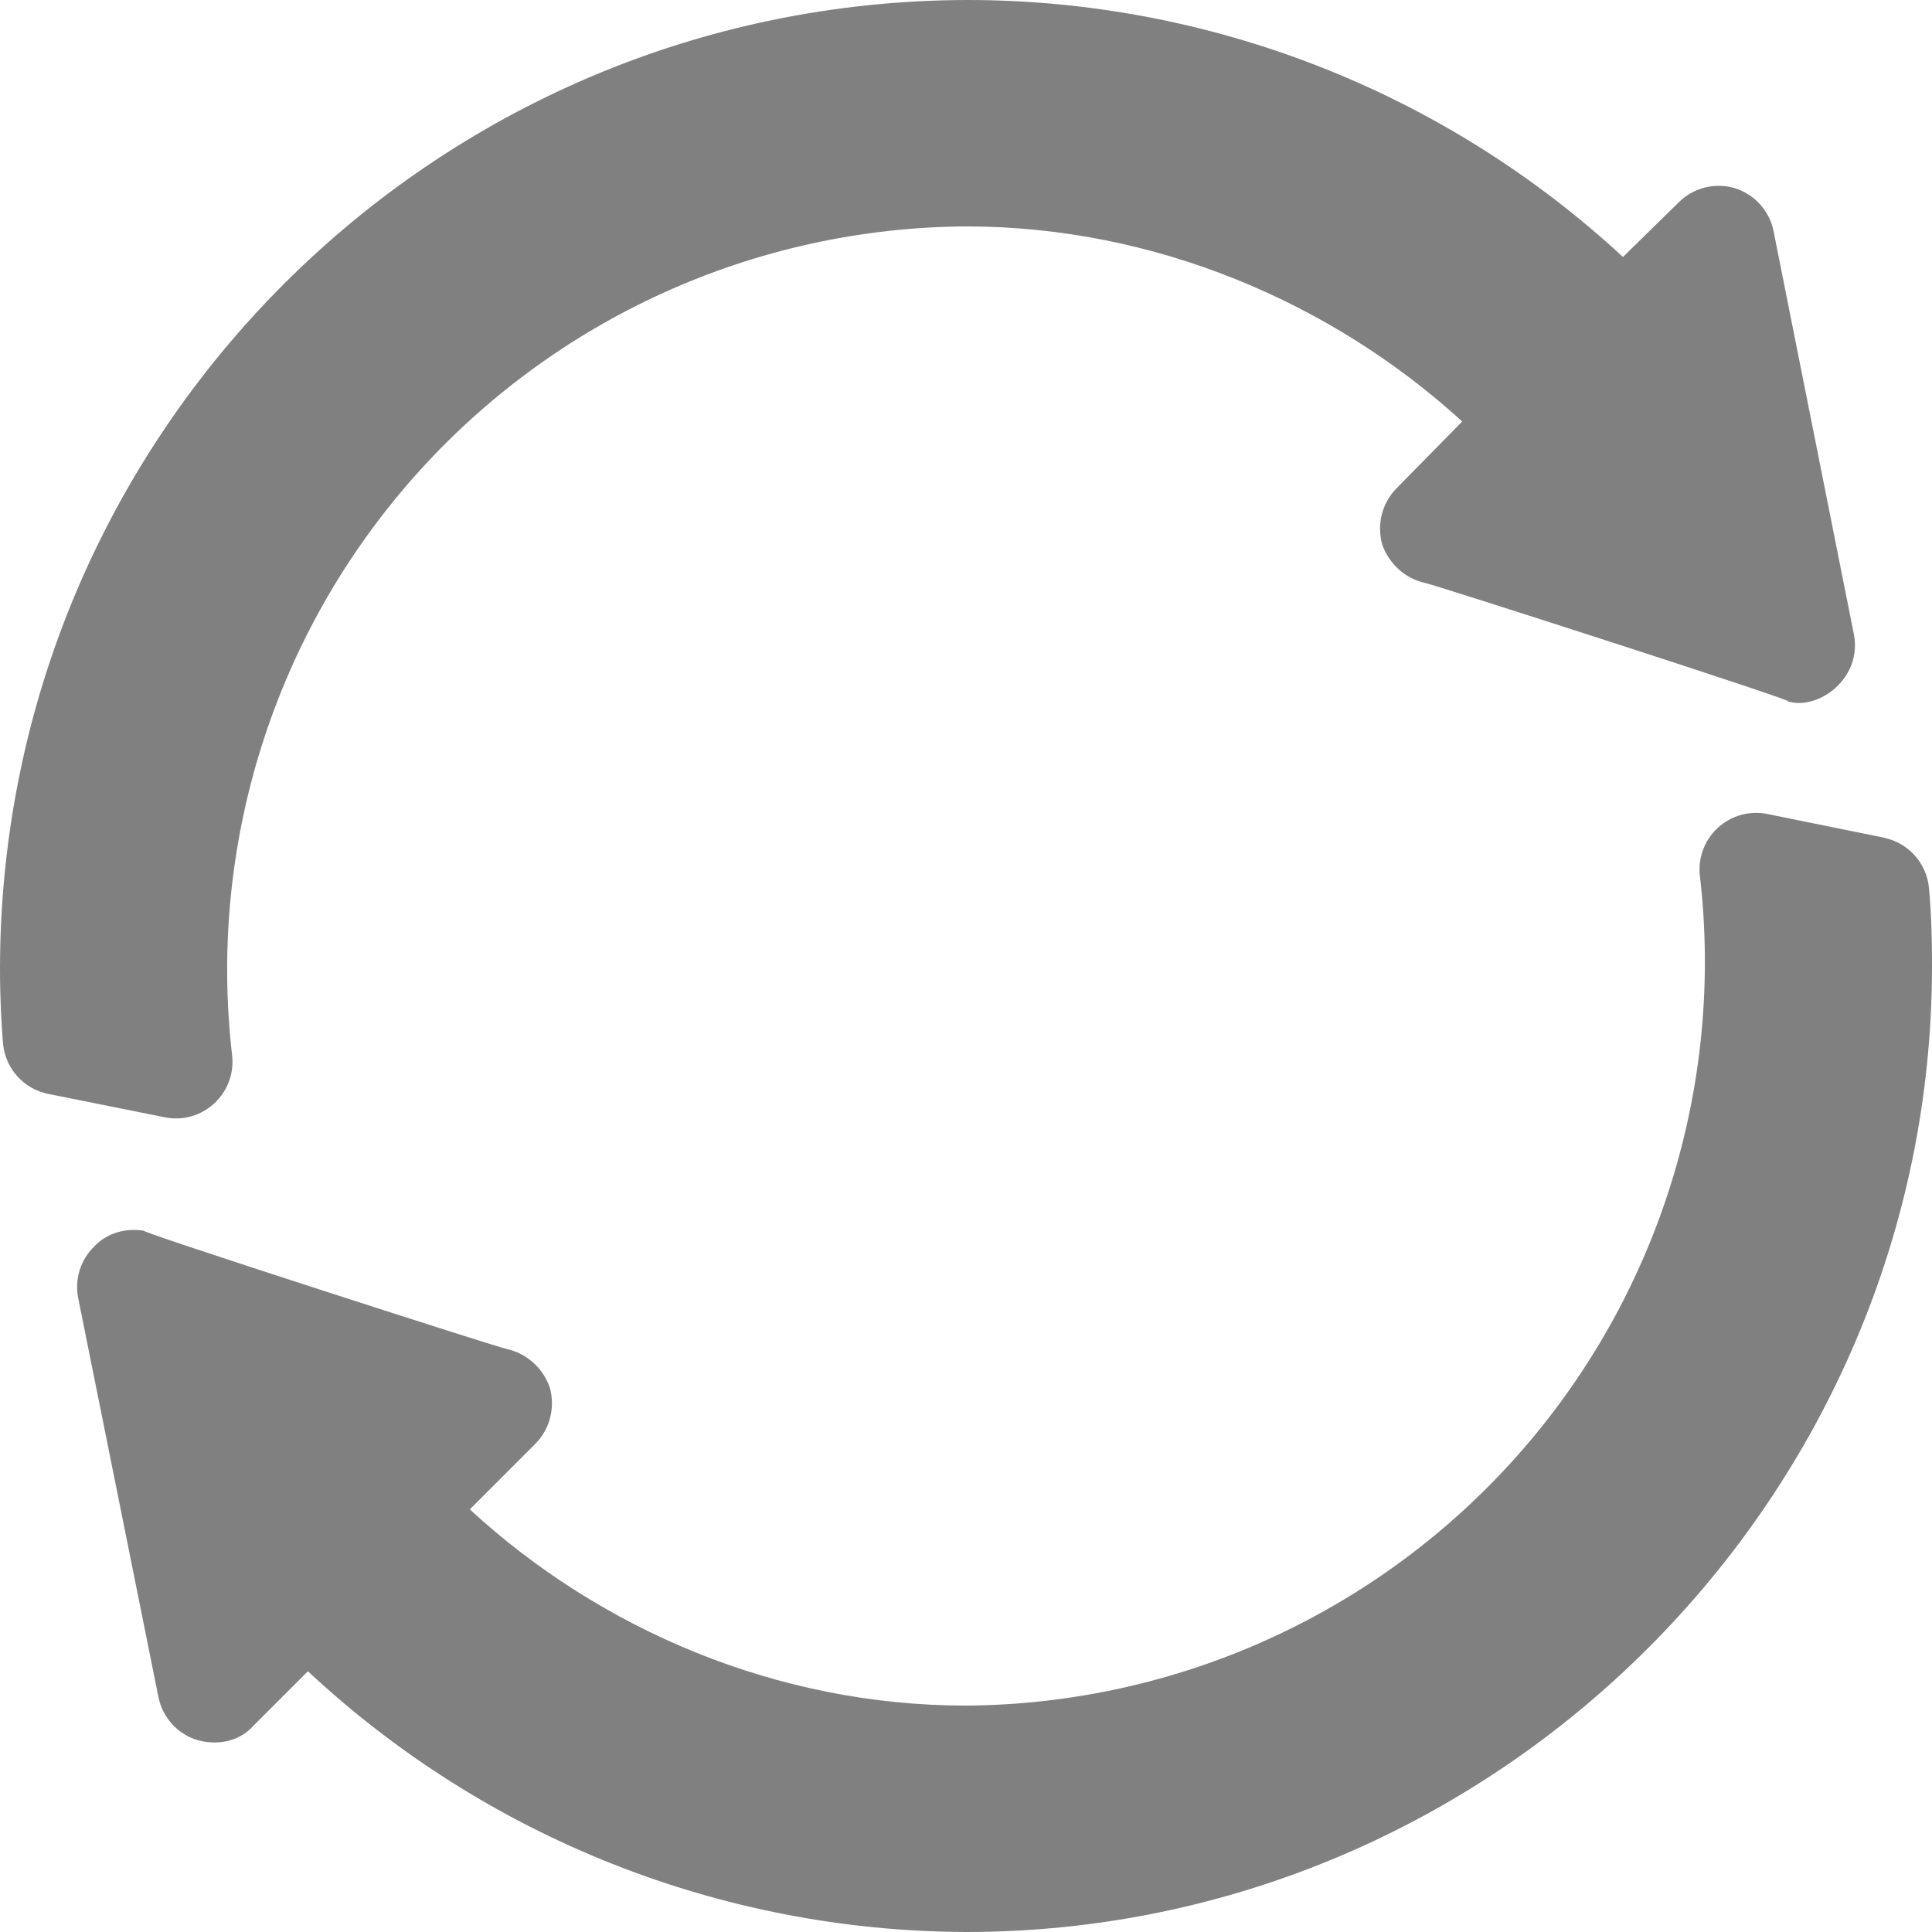
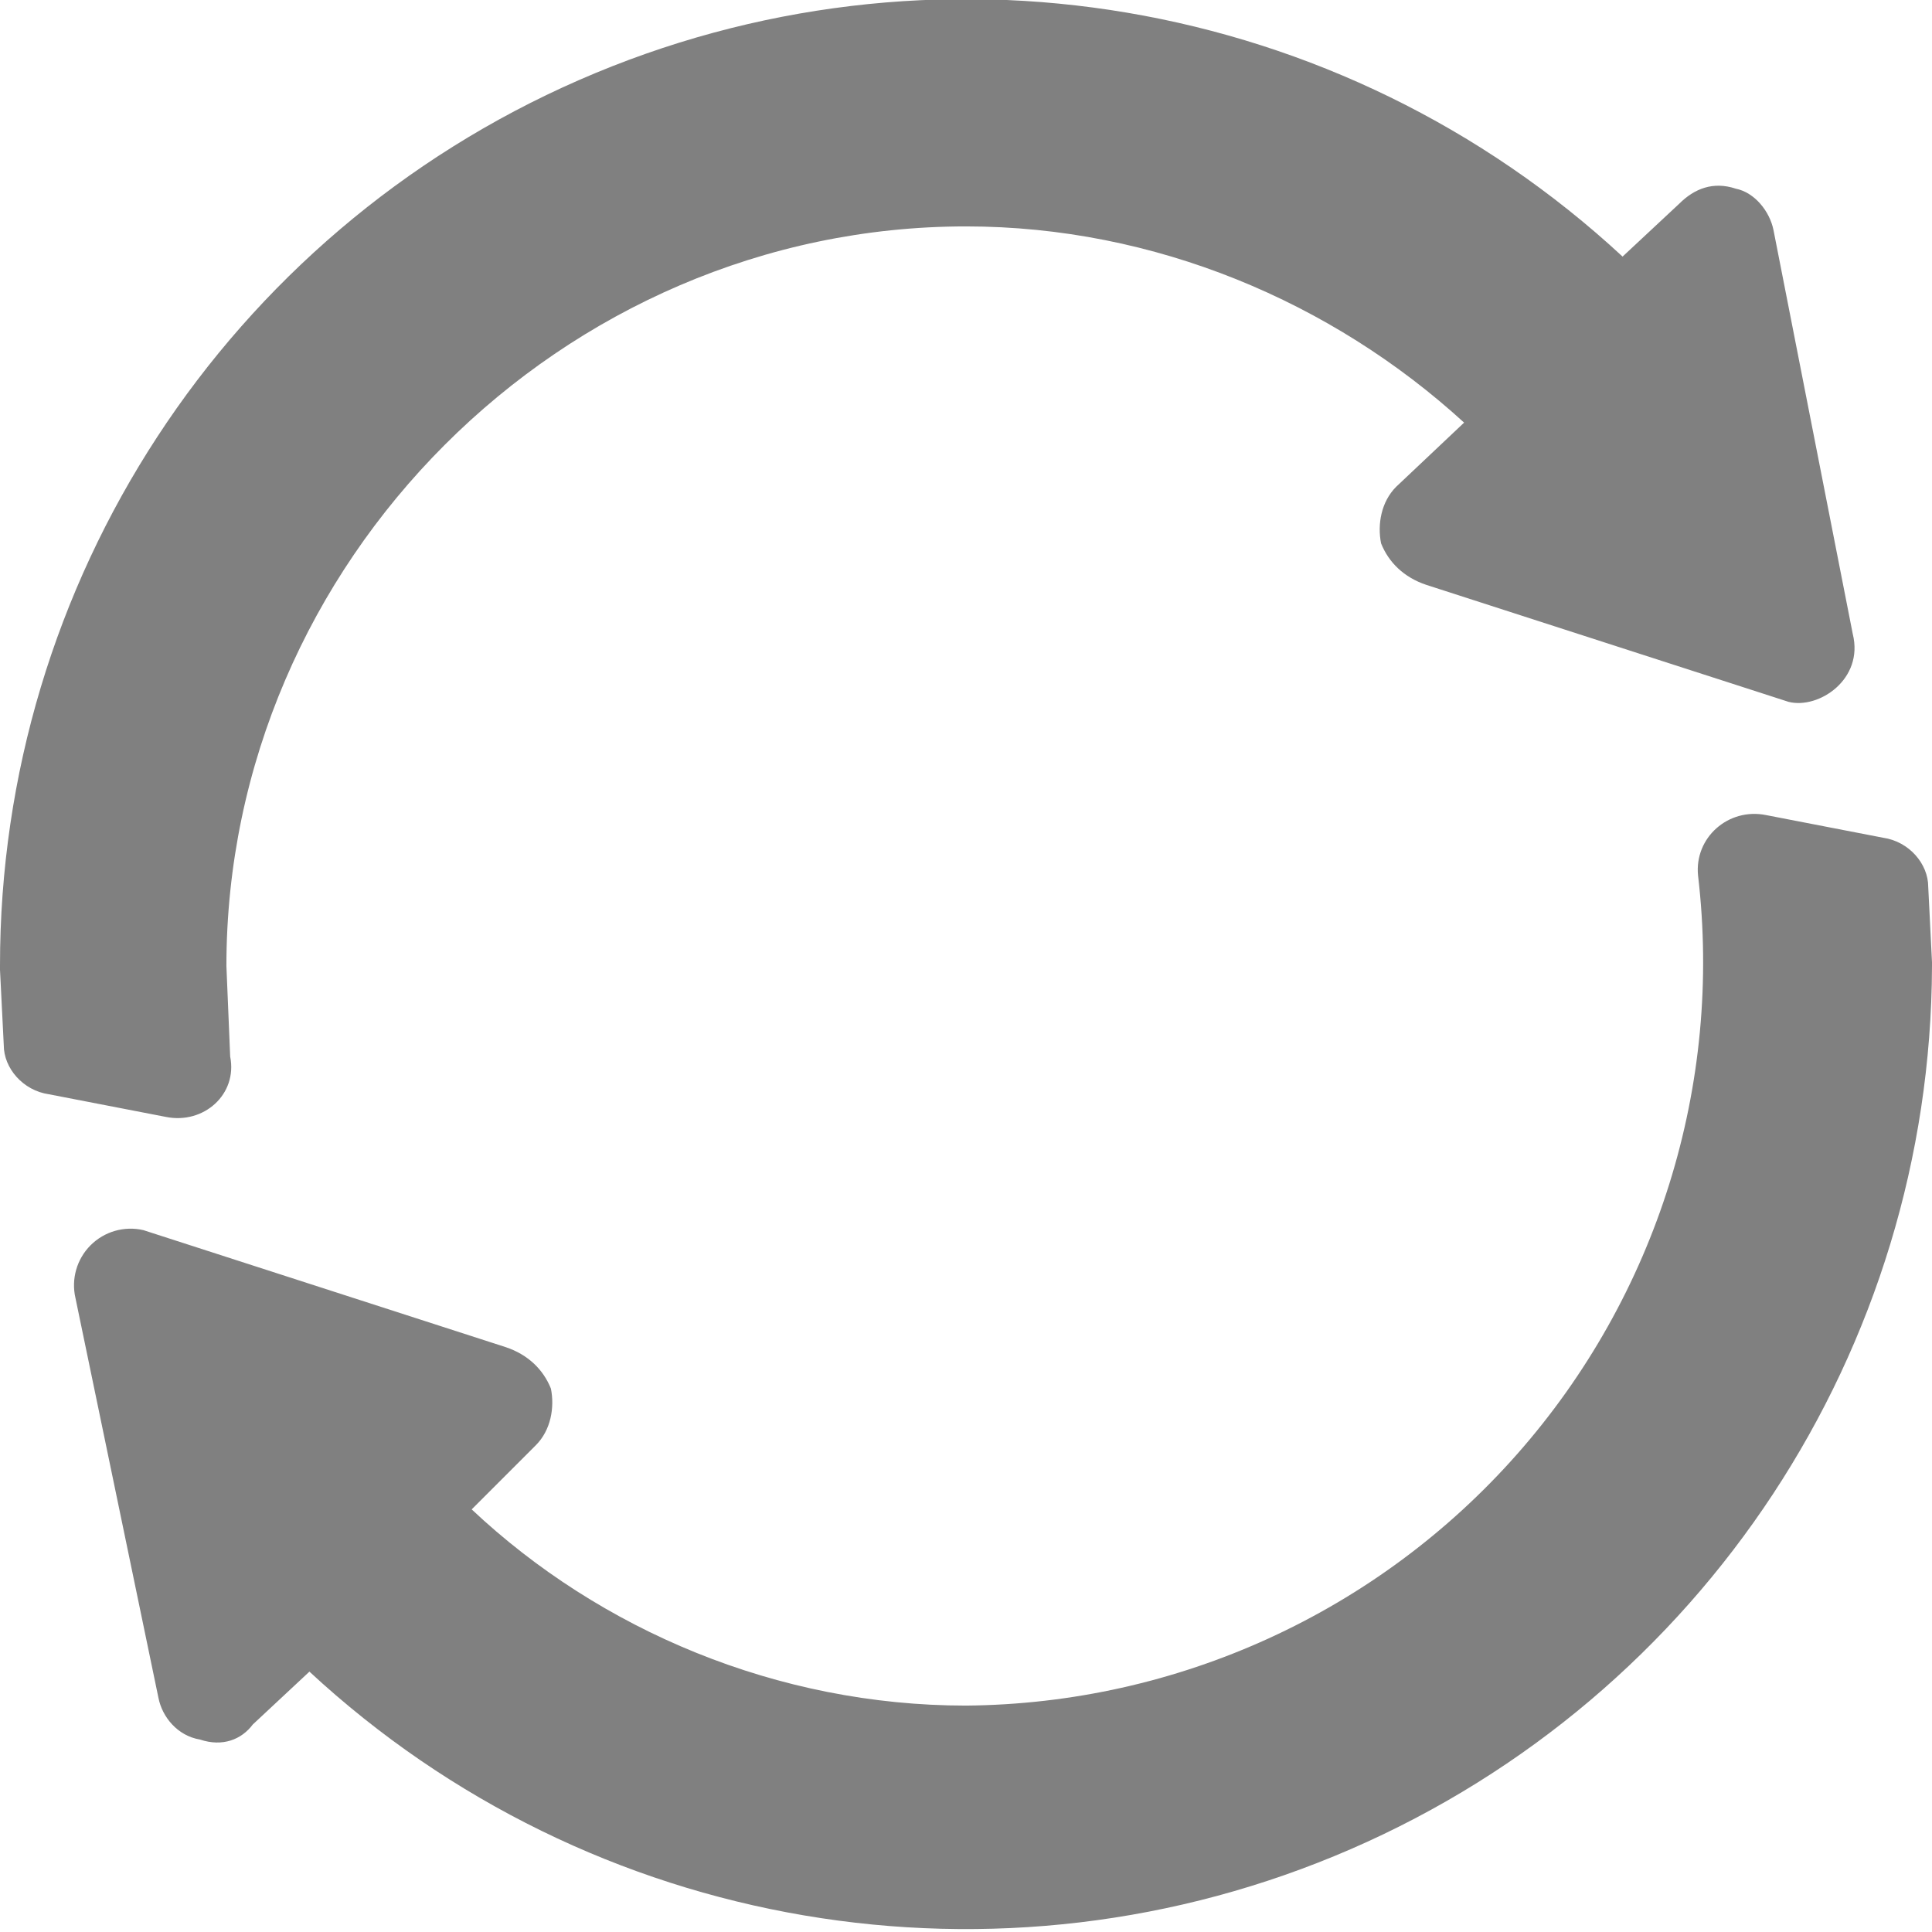
- <svg xmlns="http://www.w3.org/2000/svg" viewBox="0 0 512 512" style="fill:grey">
-   <defs />
-   <path d="M61.5 279.6A197 197 0 01256 60c50.1 0 97 20.2 131.5 51.7l-17.3 17.6c-3.9 3.9-5.4 9.6-3.9 15 1.8 5.1 6 9 11.4 10.2 3 .6 102.2 32.6 95.9 31.3 8 2.7 20-5.9 17.7-17.7L470 61.2a15 15 0 00-10.5-11.4 15 15 0 00-14.7 3.9l-14.7 14.4A255.8 255.8 0 00256 0 256.9 256.9 0 000 256v.6c0 8.5.4 15 .8 20a15 15 0 0012 13.3l30.9 6.2c10 2 19-6.4 17.8-16.5zm0 0M499.3 222l-31-6.3a15 15 0 00-17.8 16.5A197.1 197.1 0 01256 452c-50.1 0-97-20.2-131.5-52l17.3-17.3c3.9-3.9 5.4-9.6 3.9-15-1.8-5.1-6-9-11.4-10.2-3-.6-102.2-32.6-95.9-31.3-5.1-.9-10.2.6-13.5 4.2a15 15 0 00-4.2 13.5L42 449.8a15 15 0 0010.5 11.4c6.3 1.6 11.5-.3 14.7-3.9l14.4-14.4A256.9 256.9 0 00256 512c140.7 0 256-115.3 256-256v-.9c0-6.7-.2-13.2-.8-19.7a15 15 0 00-12-13.4zm0 0" />
+ <svg xmlns="http://www.w3.org/2000/svg" viewBox="0 0 512 512" style="fill:gray">
+   <path d="m61 280-1-24c0-107 89-196 196-196 50 0 97 20 132 52l-18 17c-4 4-5 10-4 15 2 5 6 9 12 11l96 31c8 2 20-6 17-18L470 61c-1-5-5-10-10-11-6-2-11 0-15 4l-15 14A256 256 0 0 0 0 256v1l1 20c0 6 5 12 12 13l31 6c10 2 19-6 17-16zm438-58-31-6c-10-2-19 6-18 16a197 197 0 0 1-194 220c-50 0-97-20-131-52l17-17c4-4 5-10 4-15-2-5-6-9-12-11l-96-31a15 15 0 0 0-18 18l22 106c1 5 5 10 11 11 6 2 11 0 14-4l15-14a256 256 0 0 0 430-187v-1l-1-20c0-6-5-12-12-13zm0 0" />
</svg>
